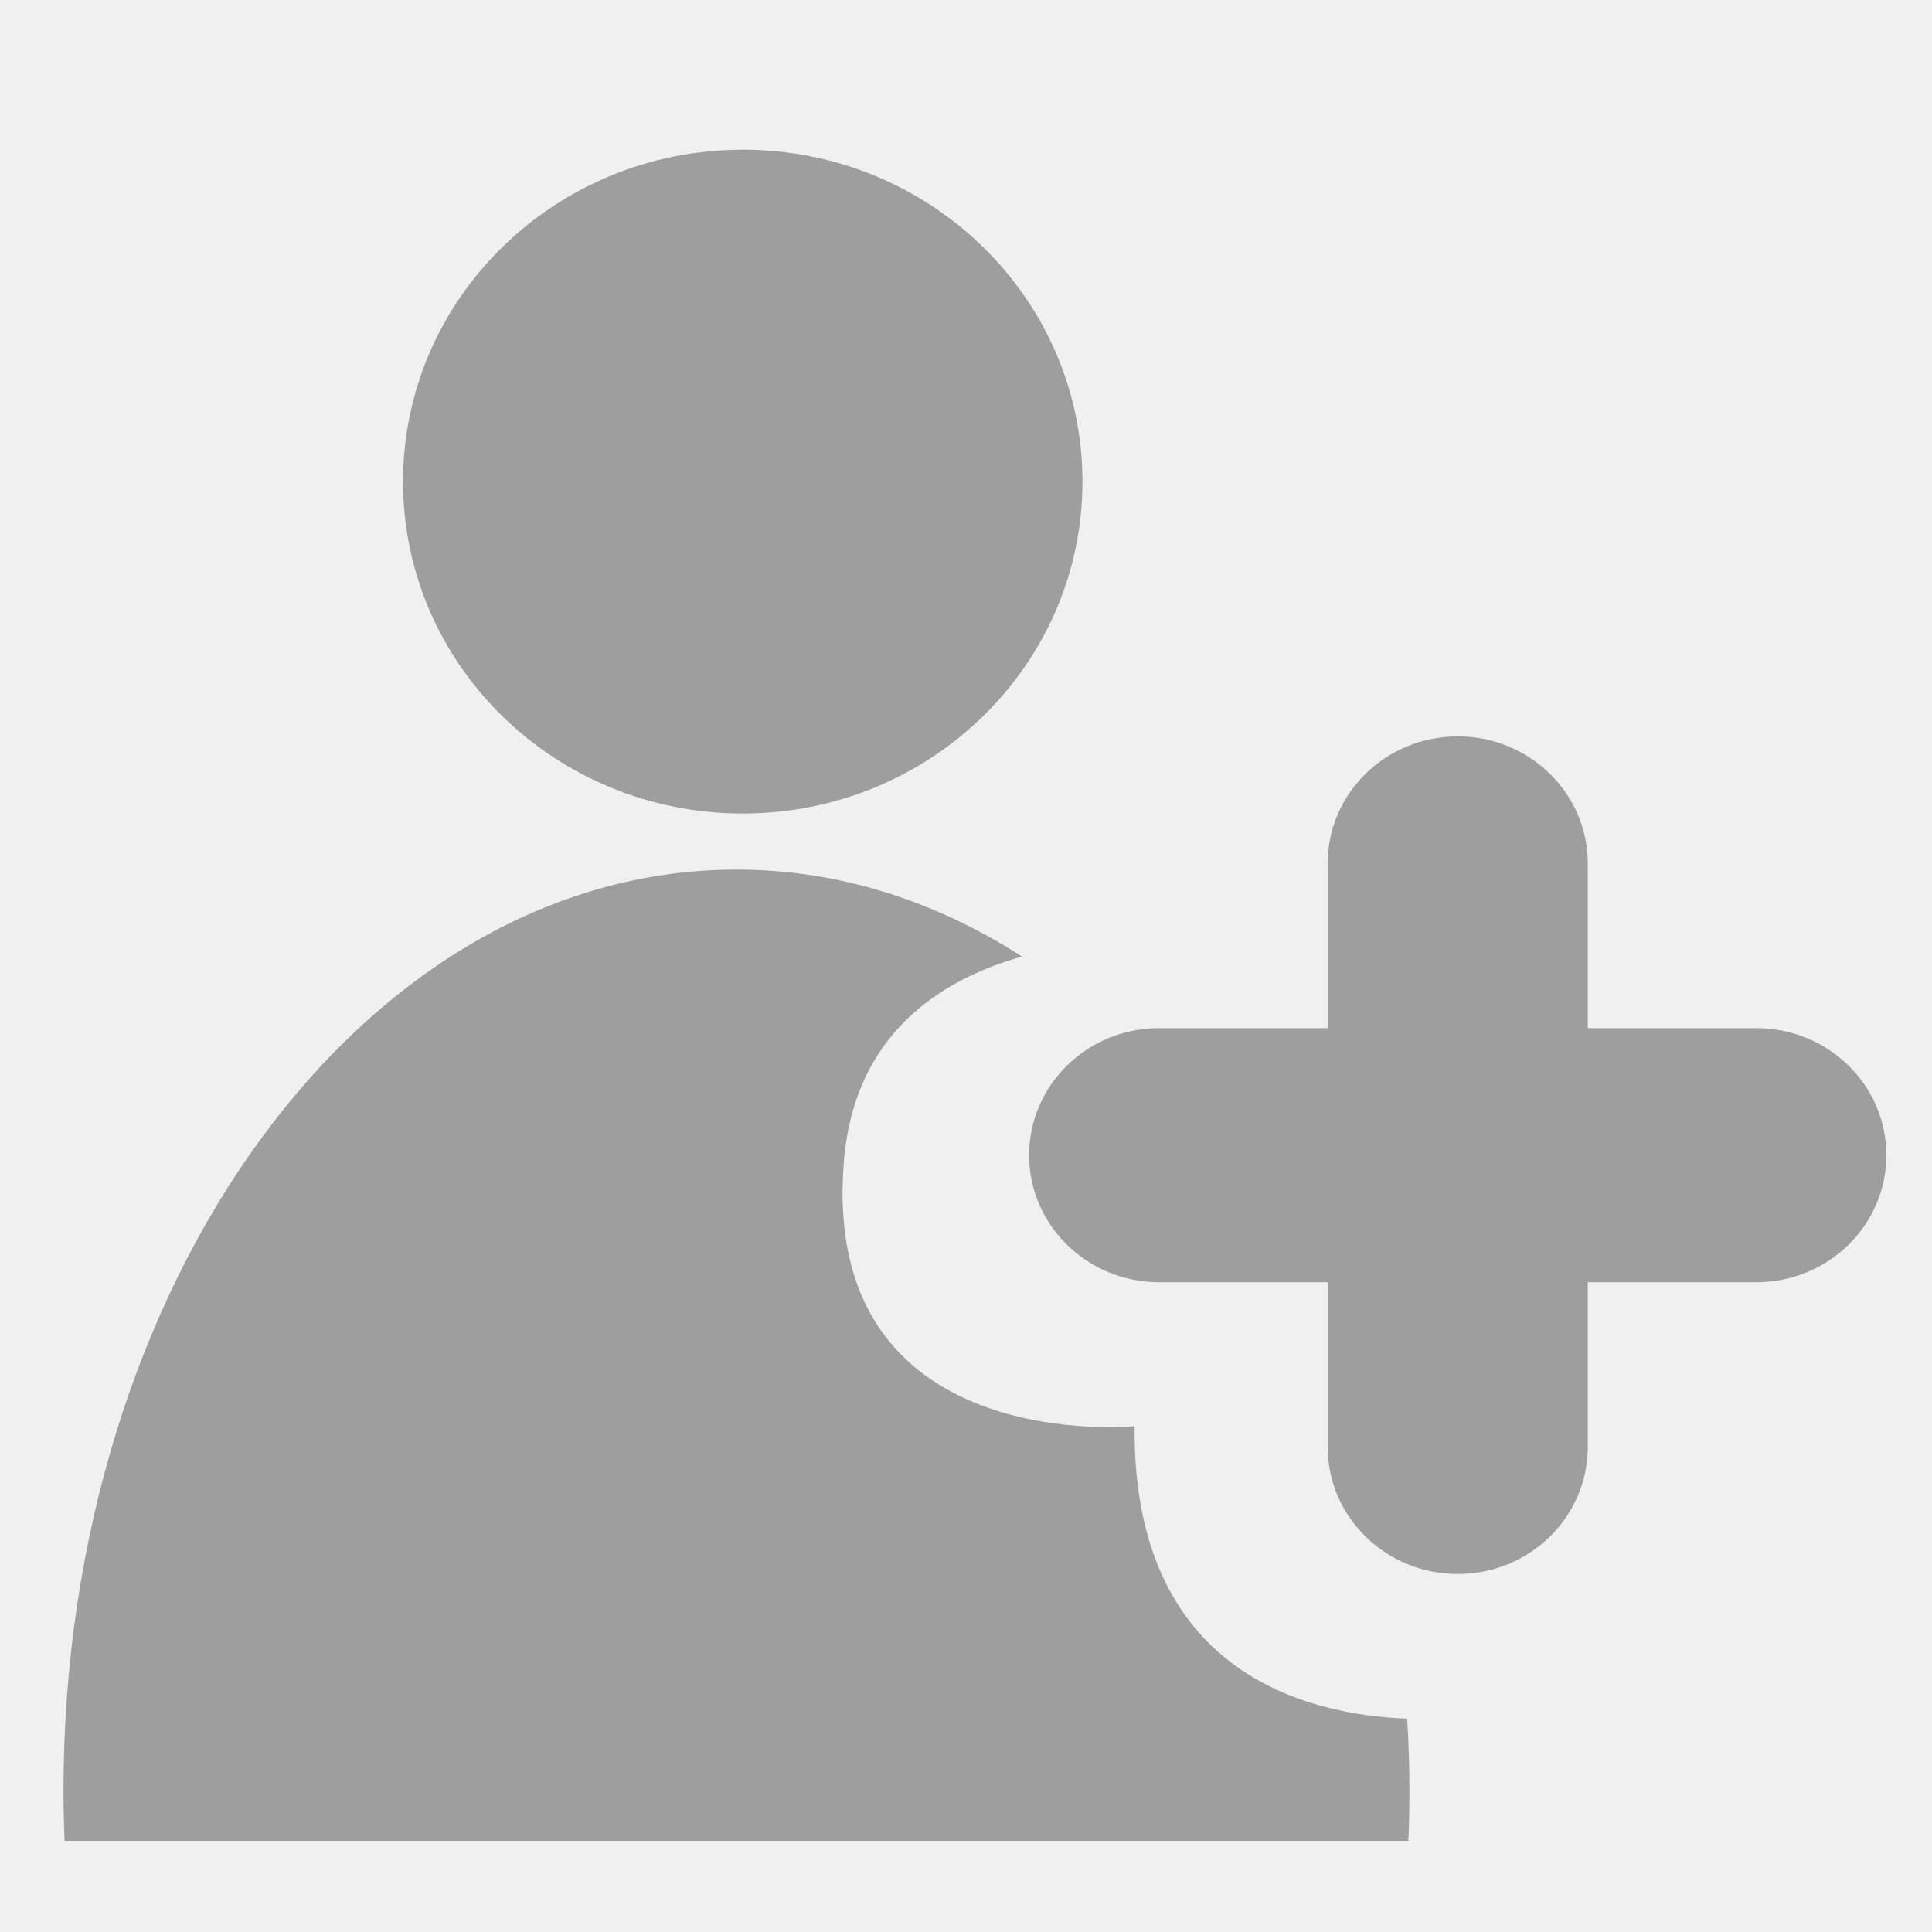
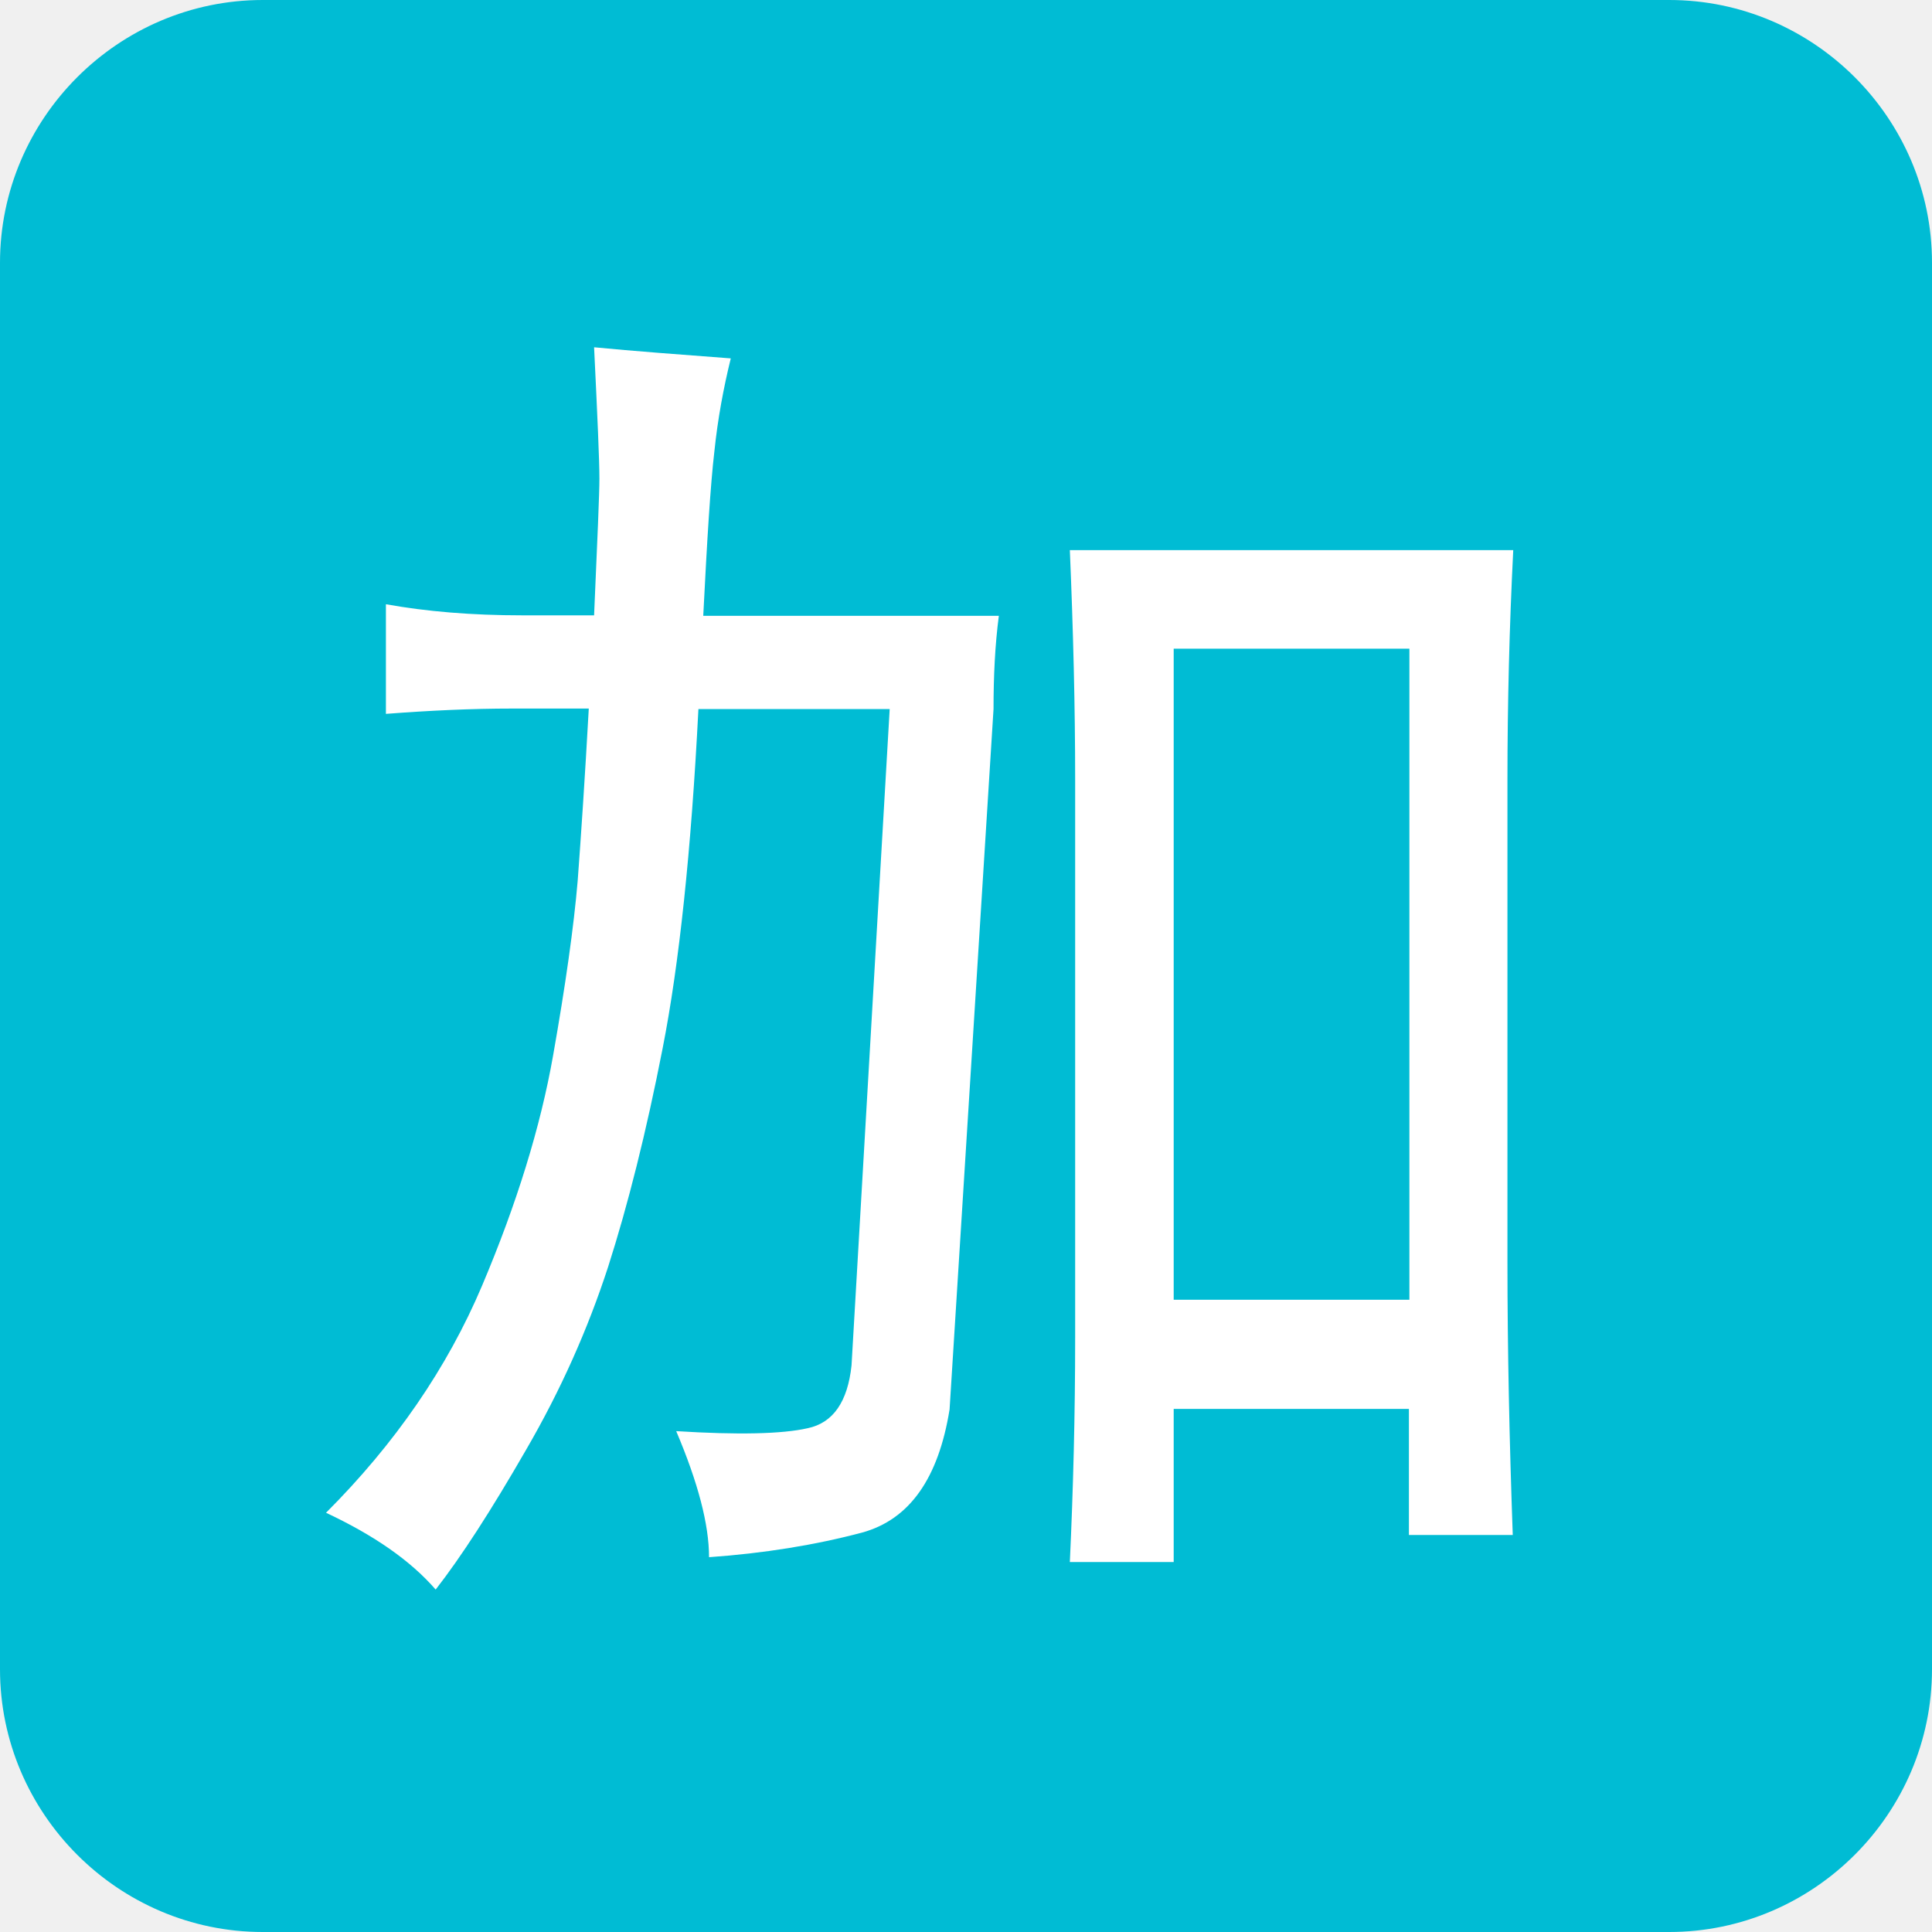
- <svg xmlns="http://www.w3.org/2000/svg" t="1562251727487" class="icon" viewBox="0 0 1024 1024" version="1.1" p-id="16405" width="120" height="120">
+ <svg xmlns="http://www.w3.org/2000/svg" t="1574432182932" class="icon" viewBox="0 0 1024 1024" version="1.1" p-id="15114" width="120" height="120">
  <defs>
    <style type="text/css" />
  </defs>
-   <path d="M930.898 544.932l-89.339 0L841.559 457.626c0-37.192-30.858-67.328-68.941-67.328-38.047 0-68.931 30.136-68.931 67.328l0 87.301-89.324 0c-38.047 0-68.91 30.157-68.91 67.323 0 37.207 30.863 67.354 68.91 67.354l89.324 0 0 87.301c0 37.192 30.884 67.348 68.931 67.348 38.083 0 68.941-30.162 68.941-67.348l0-87.301 89.339 0c38.047 0 68.91-30.152 68.91-67.354C999.808 575.084 968.945 544.932 930.898 544.932L930.898 544.932zM393.672 431.186c99.425 0 180.05-78.74 180.05-175.913 0-97.167-80.625-175.928-180.05-175.928-99.436 0-180.055 78.761-180.055 175.928C213.617 352.445 294.231 431.186 393.672 431.186L393.672 431.186zM601.354 755.901c0 0-167.485 16.727-154.004-141.082 5.714-66.78 51.062-95.575 94.305-107.837-45.932-29.522-97.183-46.085-151.311-46.085-196.966 0-356.69 218.476-356.69 487.936 0 9.006 0.21 17.94 0.573 26.824l712.248 0c0.384-8.883 0.548-17.818 0.548-26.824 0-12.728-0.44-25.4-1.193-37.919C693.965 909.041 600.192 887.496 601.354 755.901L601.354 755.901zM601.354 755.901" p-id="16406" fill="#9e9e9e" />
+   <path d="M884.736 1024H139.264C62.72 1024 0 961.28 0 884.736V139.264C0 62.72 62.72 0 139.264 0h745.472C961.28 0 1024 62.72 1024 139.264v745.472c0 76.544-62.72 139.264-139.264 139.264z" fill="#00bcd4" p-id="15115" data-spm-anchor-id="a313x.7781069.0.i6" class="selected" />
+   <path d="M503.296 747.008c-5.888 36.608-21.248 58.368-46.336 65.28-25.088 6.656-52.224 11.008-81.152 13.056 0-17.408-5.888-39.68-17.408-66.816 32.768 2.048 56.064 1.536 69.632-1.536 13.568-2.816 21.248-14.08 23.296-33.28l20.224-347.904h-101.376c-3.84 75.52-10.24 135.424-18.944 179.712-8.704 44.544-18.432 83.2-28.928 115.968-10.752 33.024-25.088 65.28-43.52 97.024-18.432 32-34.304 56.576-47.872 73.984-13.568-15.616-33.024-28.928-58.112-40.704 36.608-36.608 64.256-76.8 82.688-120.32 18.432-43.52 30.976-84.224 37.632-121.856 6.656-37.632 11.008-68.608 13.056-92.672 1.792-24.064 3.84-54.528 5.888-91.392H271.36c-21.248 0-43.52 1.024-66.816 2.816v-58.112c21.248 3.84 45.312 5.888 72.448 5.888H314.88c1.792-40.704 2.816-64.768 2.816-72.448 0-9.728-1.024-32.768-2.816-69.632 21.248 2.048 45.312 3.84 72.448 5.888-3.84 15.616-6.912 32-8.704 49.408-2.048 17.408-3.84 46.336-5.888 87.04h156.672c-2.048 15.616-2.816 32-2.816 49.408l-23.296 371.2z m295.68-333.568v255.232c0 46.336 1.024 94.72 2.816 144.896h-55.04v-66.816H622.08v81.152h-55.04c1.792-38.656 2.816-78.336 2.816-118.784V413.44c0-38.656-1.024-79.36-2.816-121.856h235.008c-2.048 40.704-3.072 81.152-3.072 121.856z m-51.968 275.456V343.808H622.08v345.088h124.928z" fill="#ffffff" p-id="15116" data-spm-anchor-id="a313x.7781069.0.i7" class="" />
</svg>
